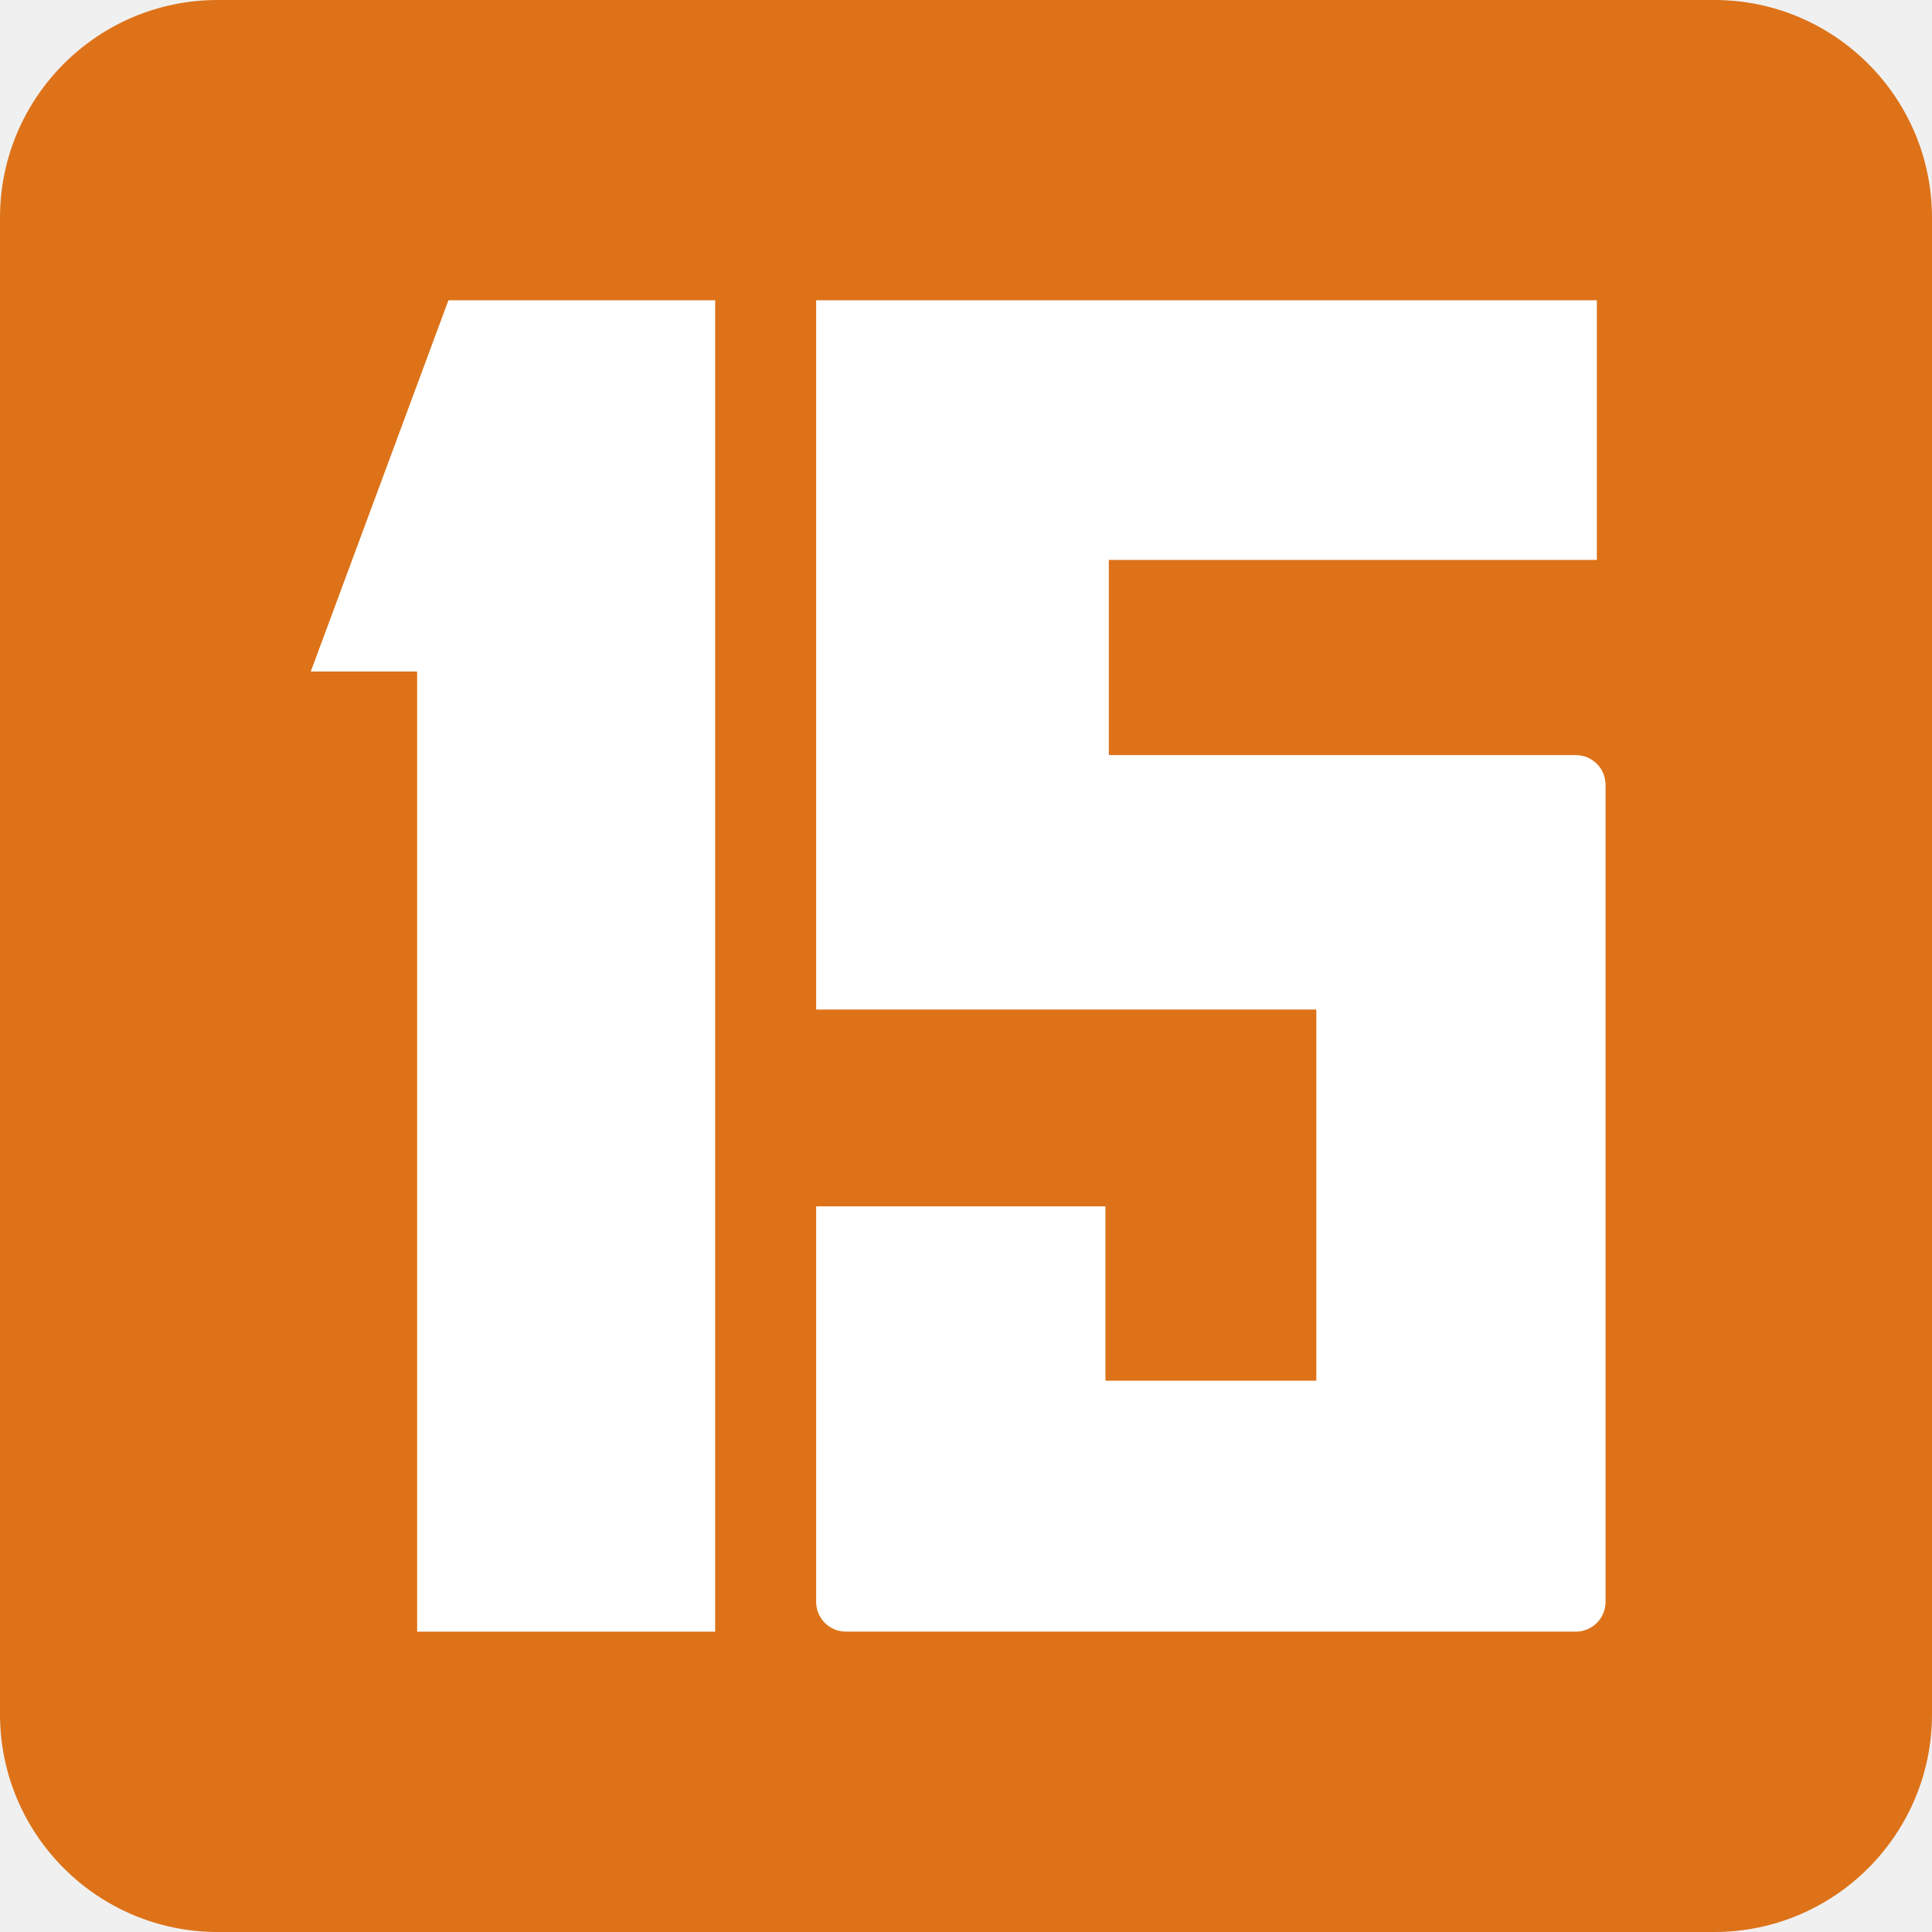
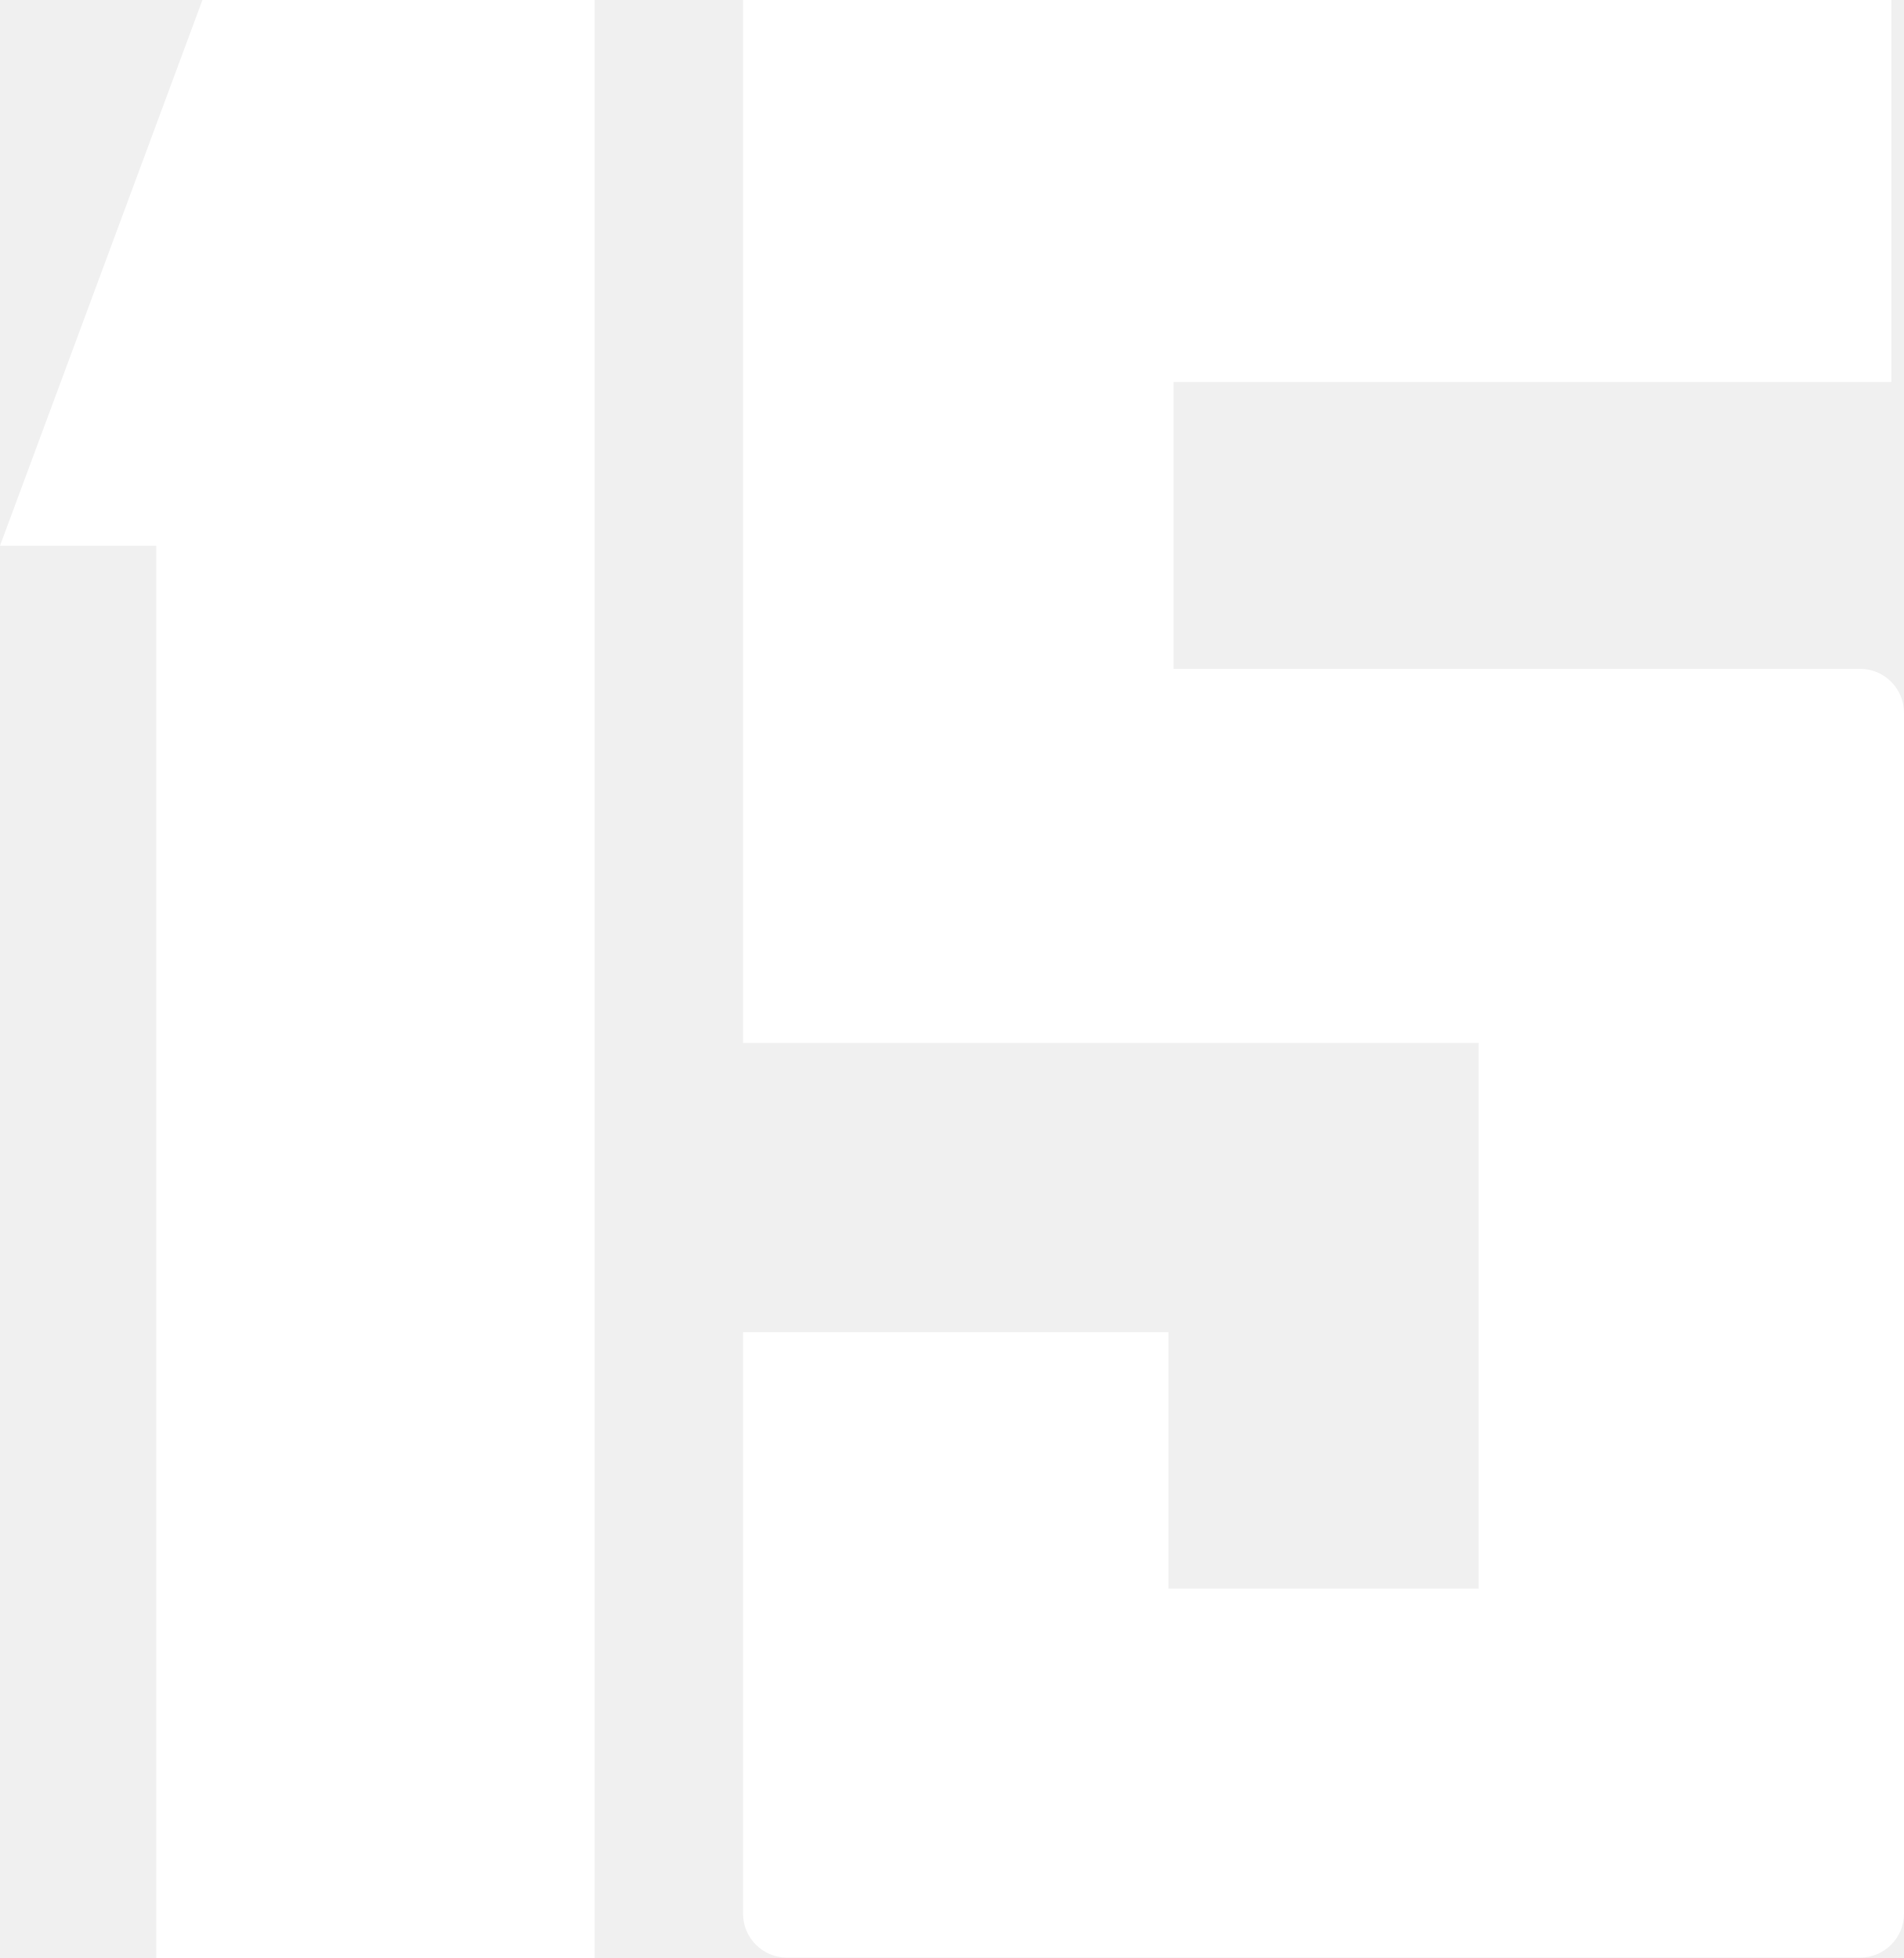
- <svg xmlns="http://www.w3.org/2000/svg" version="1.1" id="Layer_1" x="0px" y="0px" viewBox="0 0 720 720" enable-background="new 0 0 720 720" xml:space="preserve">
-   <path fill="#DD7218" d="M638.832,720H81.145C36.355,720,0,683.657,0,638.832V81.168C0,36.344,36.355,0,81.145,0h557.687  C683.657,0,720,36.344,720,81.168v557.665C720,683.657,683.657,720,638.832,720z" />
-   <polygon fill="#FFFFFF" points="155.457,608.08 155.457,250.247 115.819,250.247 115.819,250.247 167.119,111.899 266.526,111.899   266.526,608.08 " />
-   <path fill="#FFFFFF" d="M587.264,281.404h-45.418h-30.708h-97.906v-72.731h181.863v-96.774H304.157v264.318h186.4v138.316h-78.591  v-64.956H304.157v71.264v29.442v46.696c0,6.117,4.963,11.08,11.08,11.08h44.779h31.346h119.774h30.708h45.418  c6.117,0,11.08-4.963,11.08-11.08v-46.696V520.84V368.621v-29.442v-46.695C598.344,286.367,593.381,281.404,587.264,281.404z" />
+ <svg xmlns="http://www.w3.org/2000/svg" id="Layer_1" data-name="Layer 1" version="1.1" viewBox="0 0 482.5 496.2">
+   <defs>
+     <style>
+       .cls-1 {
+         fill: #fff;
+         stroke-width: 0px;
+       }
+     </style>
+   </defs>
+   <polygon class="cls-1" points="39.6 496.2 39.6 138.3 0 138.3 0 138.3 51.3 0 150.7 0 150.7 496.2 39.6 496.2" />
+   <path class="cls-1" d="M471.4,169.5h-174v-72.7h181.9V0H188.3v264.3h186.4v138.3h-78.6v-65h-107.8v147.4c0,6.1,5,11.1,11.1,11.1h272c6.1,0,11.1-5,11.1-11.1V180.6c0-6.1-5-11.1-11.1-11.1Z" />
</svg>
